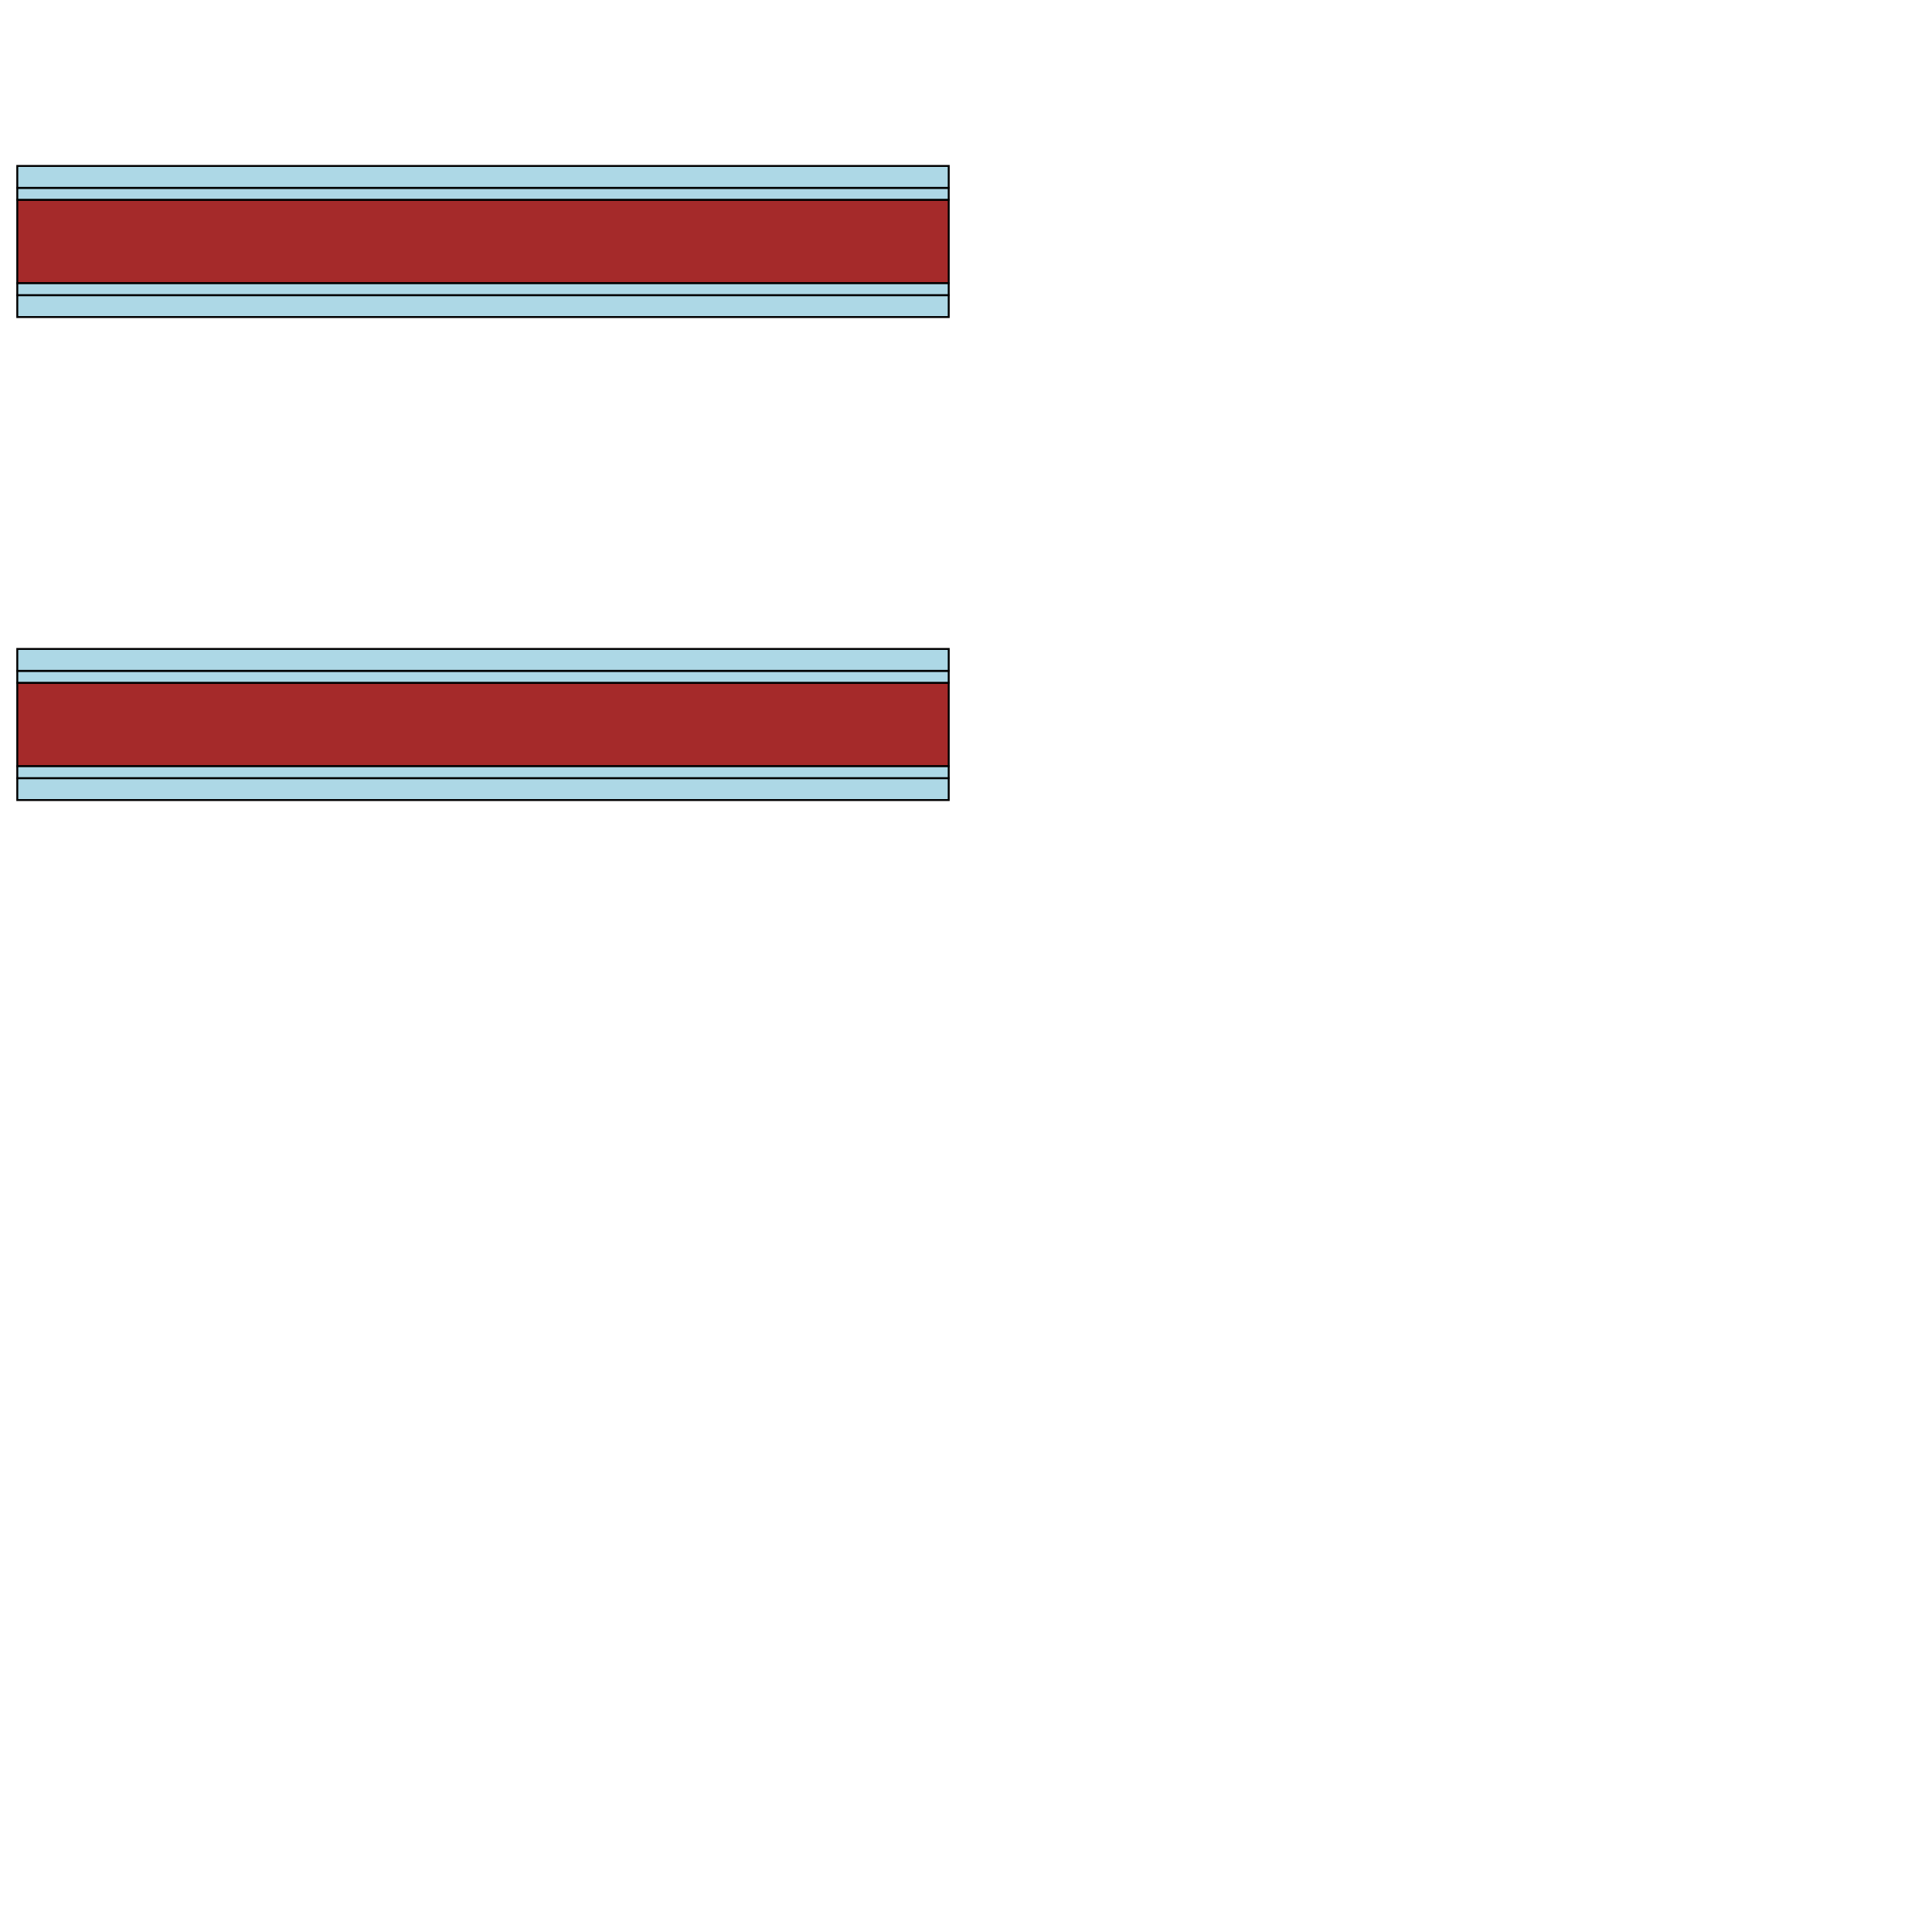
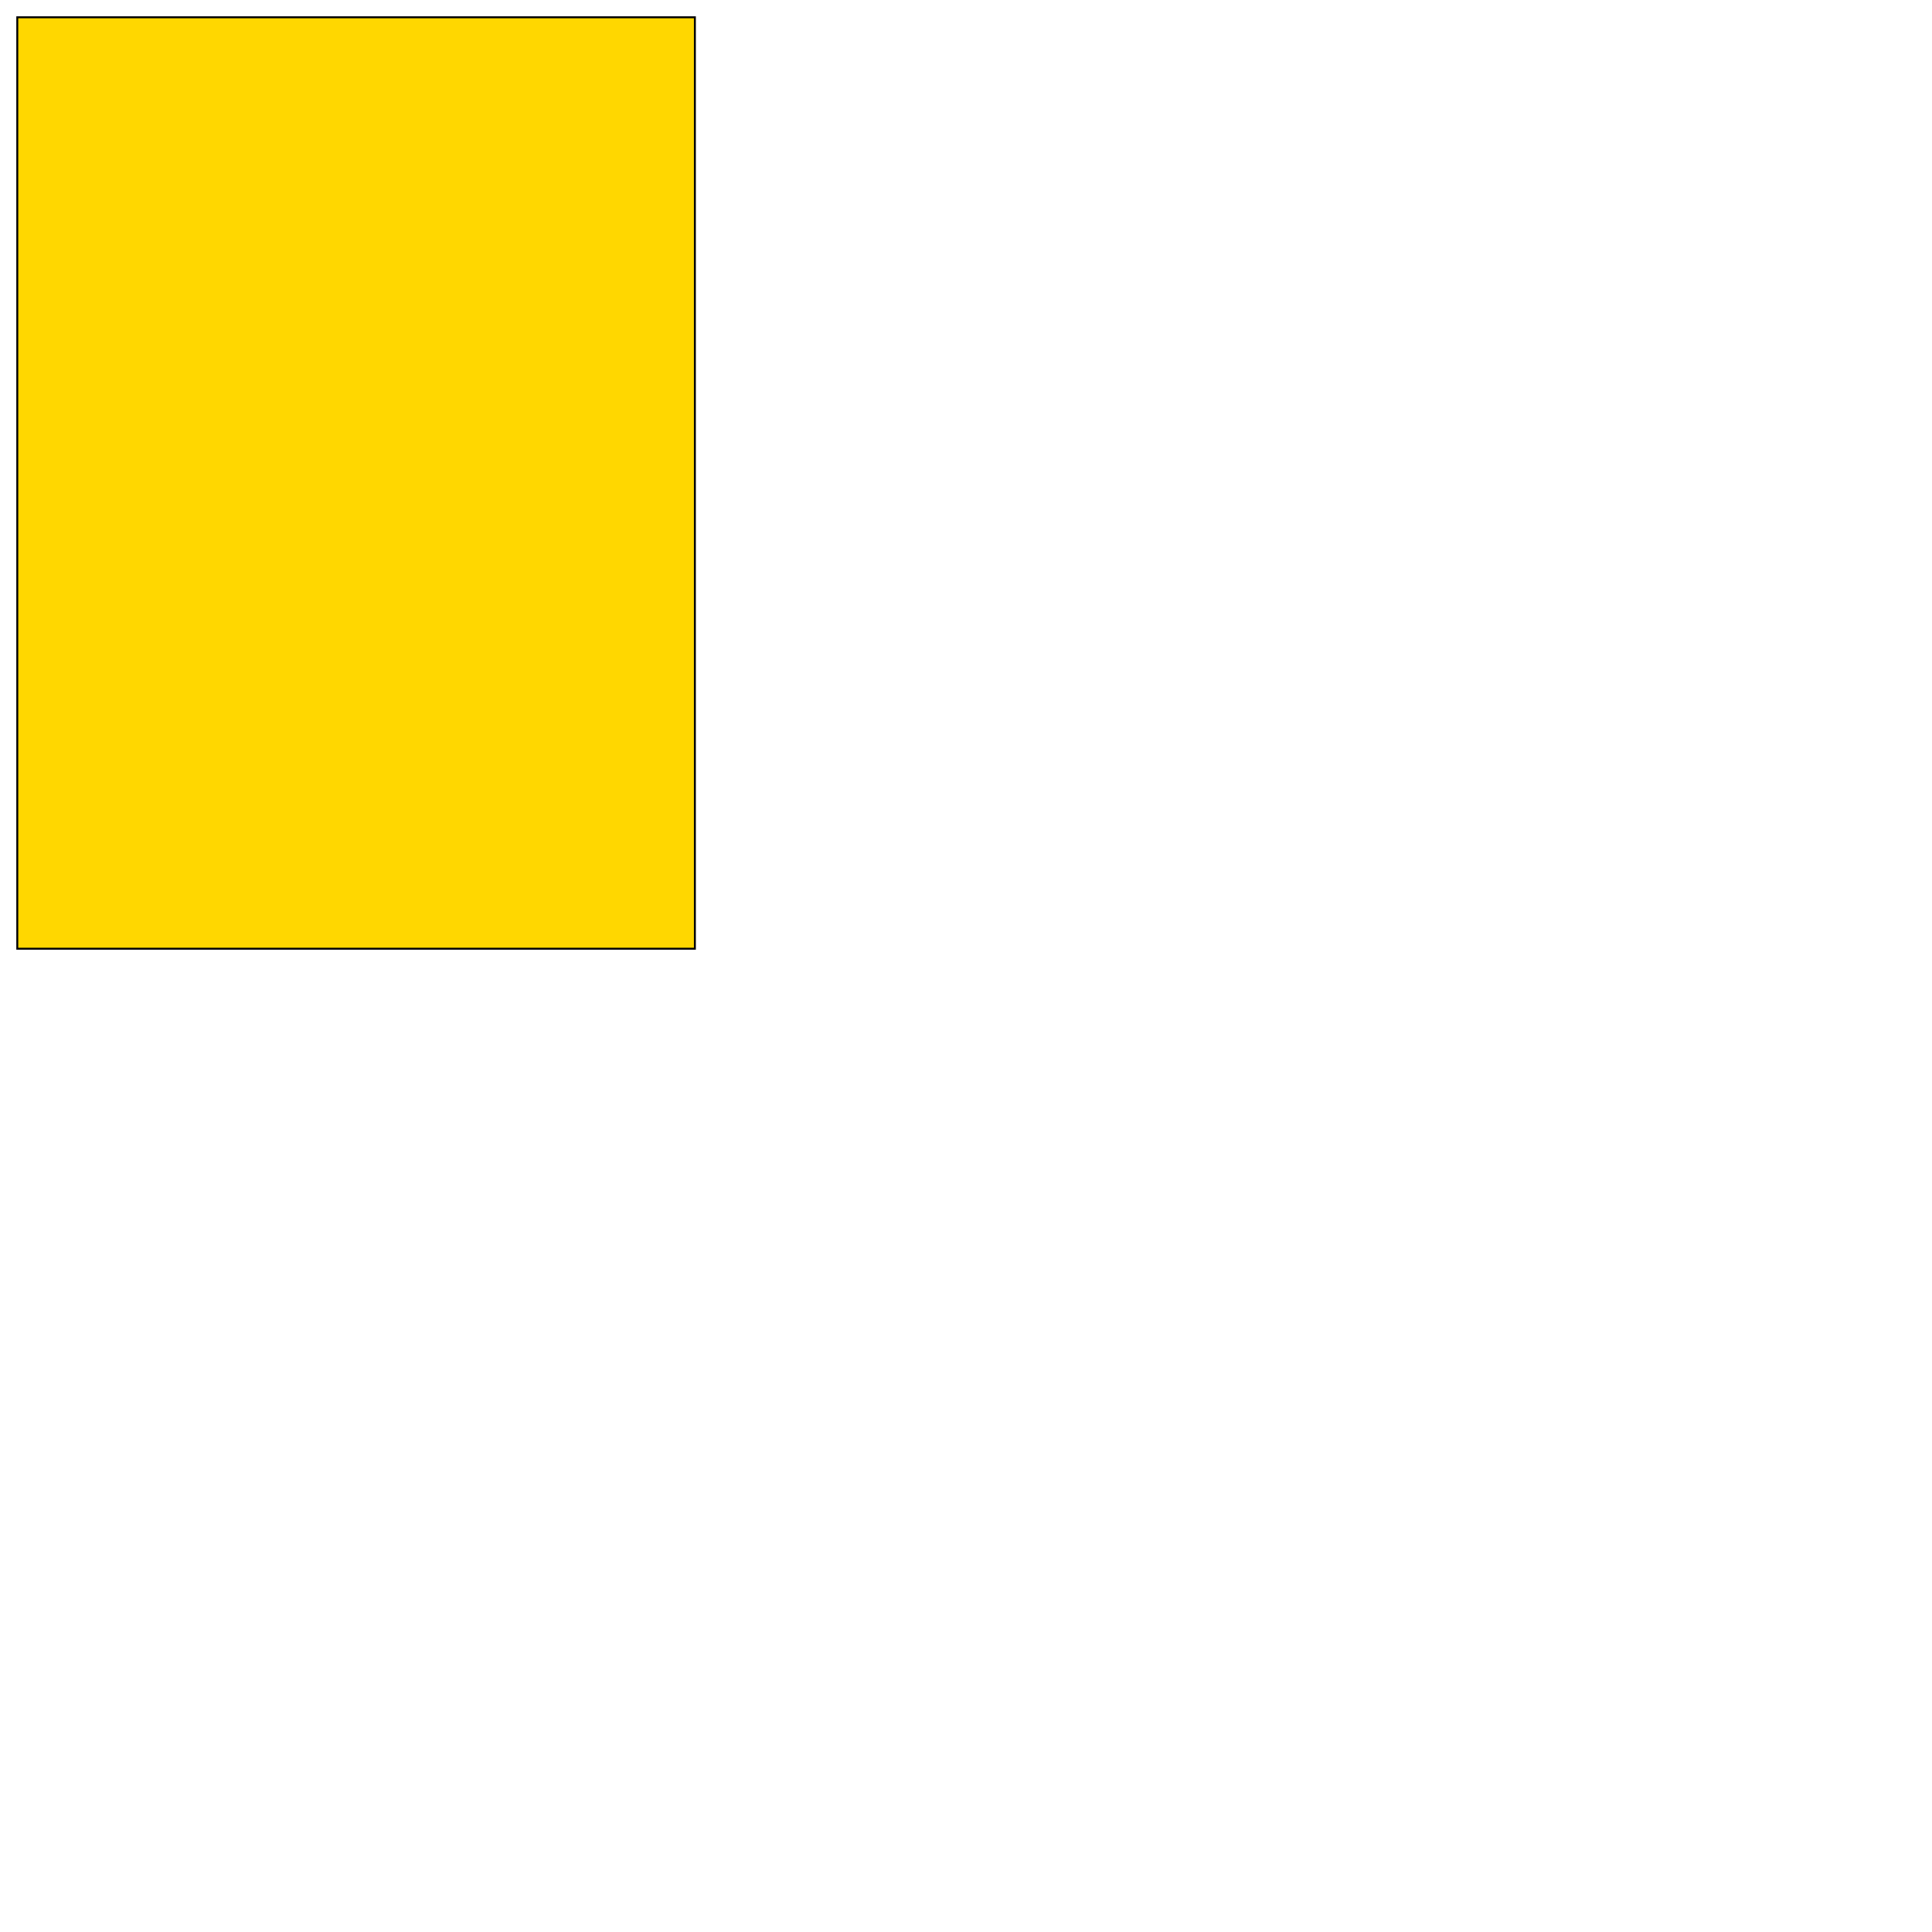
<svg xmlns="http://www.w3.org/2000/svg" height="2000" width="2000">
  <marker id="endArrow" markerHeight="8" markerUnits="strokeWidth" markerWidth="10" orient="auto" refX="1" refY="5" viewBox="0 0 10 10">
    <polyline fill="darkblue" points="0,0 10,5 0,10 1,5" />
  </marker>
-   <path d="M 982.11 793.175 17.89 793.175 17.89 706.825 982.11 706.825 z " style="fill: brown; stroke: black; stroke-width: 0; fill-type: evenodd" fill-opacity="1" />
-   <path d="M 982.11 793.175 17.89 793.175 17.89 706.825 982.11 706.825 z" style="fill: none; stroke: black; stroke-width: 2; fill-type: evenodd" fill-opacity="1" />
-   <path d="M 982.11 293.175 17.89 293.175 17.89 206.825 982.11 206.825 z " style="fill: brown; stroke: black; stroke-width: 0; fill-type: evenodd" fill-opacity="1" />
-   <path d="M 982.11 293.175 17.89 293.175 17.89 206.825 982.11 206.825 z" style="fill: none; stroke: black; stroke-width: 2; fill-type: evenodd" fill-opacity="1" />
-   <path d="M 982.11 814.175 982.11 814.175 982.11 826.53 982.11 826.53 982.11 826.53 982.11 826.53 982.11 828.207 17.89 828.207 17.89 826.53 17.89 826.53 17.89 826.53 17.89 826.53 17.89 814.175 17.89 814.175 17.89 805.53 982.11 805.53 z " style="fill: lightblue; stroke: black; stroke-width: 0; fill-type: evenodd" fill-opacity="1" />
-   <path d="M 982.11 814.175 982.11 814.175 982.11 826.53 982.11 826.53 982.11 826.53 982.11 826.53 982.11 828.207 17.89 828.207 17.89 826.53 17.89 826.53 17.89 826.53 17.89 826.53 17.89 814.175 17.89 814.175 17.89 805.53 982.11 805.53 z" style="fill: none; stroke: black; stroke-width: 2; fill-type: evenodd" fill-opacity="1" />
-   <path d="M 982.11 805.53 17.89 805.53 17.89 793.176 982.11 793.176 z " style="fill: lightblue; stroke: black; stroke-width: 0; fill-type: evenodd" fill-opacity="1" />
-   <path d="M 982.11 805.53 17.89 805.53 17.89 793.176 982.11 793.176 z" style="fill: none; stroke: black; stroke-width: 2; fill-type: evenodd" fill-opacity="1" />
-   <path d="M 982.11 706.824 17.89 706.824 17.89 694.47 982.11 694.47 z " style="fill: lightblue; stroke: black; stroke-width: 0; fill-type: evenodd" fill-opacity="1" />
-   <path d="M 982.11 706.824 17.89 706.824 17.89 694.47 982.11 694.47 z" style="fill: none; stroke: black; stroke-width: 2; fill-type: evenodd" fill-opacity="1" />
-   <path d="M 982.11 673.47 982.11 673.47 982.11 673.47 982.11 673.47 982.11 685.825 982.11 685.825 982.11 694.47 17.89 694.47 17.89 685.825 17.89 685.825 17.89 673.47 17.89 673.47 17.89 673.47 17.89 673.47 17.89 671.793 982.11 671.793 z " style="fill: lightblue; stroke: black; stroke-width: 0; fill-type: evenodd" fill-opacity="1" />
-   <path d="M 982.11 673.47 982.11 673.47 982.11 673.47 982.11 673.47 982.11 685.825 982.11 685.825 982.11 694.47 17.89 694.47 17.89 685.825 17.89 685.825 17.89 673.47 17.89 673.47 17.89 673.47 17.89 673.47 17.89 671.793 982.11 671.793 z" style="fill: none; stroke: black; stroke-width: 2; fill-type: evenodd" fill-opacity="1" />
-   <path d="M 982.11 314.175 982.11 314.175 982.11 326.53 982.11 326.53 982.11 326.53 982.11 326.53 982.11 328.207 17.89 328.207 17.89 326.53 17.89 326.53 17.89 326.53 17.89 326.53 17.89 314.175 17.89 314.175 17.89 305.53 982.11 305.53 z " style="fill: lightblue; stroke: black; stroke-width: 0; fill-type: evenodd" fill-opacity="1" />
-   <path d="M 982.11 314.175 982.11 314.175 982.11 326.53 982.11 326.53 982.11 326.53 982.11 326.53 982.11 328.207 17.89 328.207 17.89 326.53 17.89 326.53 17.89 326.53 17.89 326.53 17.89 314.175 17.89 314.175 17.89 305.53 982.11 305.53 z" style="fill: none; stroke: black; stroke-width: 2; fill-type: evenodd" fill-opacity="1" />
-   <path d="M 982.11 305.53 17.89 305.53 17.89 293.176 982.11 293.176 z " style="fill: lightblue; stroke: black; stroke-width: 0; fill-type: evenodd" fill-opacity="1" />
-   <path d="M 982.11 305.53 17.89 305.53 17.89 293.176 982.11 293.176 z" style="fill: none; stroke: black; stroke-width: 2; fill-type: evenodd" fill-opacity="1" />
-   <path d="M 982.11 206.824 17.89 206.824 17.89 194.47 982.11 194.47 z " style="fill: lightblue; stroke: black; stroke-width: 0; fill-type: evenodd" fill-opacity="1" />
-   <path d="M 982.11 206.824 17.89 206.824 17.89 194.47 982.11 194.47 z" style="fill: none; stroke: black; stroke-width: 2; fill-type: evenodd" fill-opacity="1" />
-   <path d="M 982.11 173.47 982.11 173.47 982.11 173.47 982.11 173.47 982.11 185.825 982.11 185.825 982.11 194.47 17.89 194.47 17.89 185.825 17.89 185.825 17.89 173.47 17.89 173.47 17.89 173.47 17.89 173.47 17.89 171.793 982.11 171.793 z " style="fill: lightblue; stroke: black; stroke-width: 0; fill-type: evenodd" fill-opacity="1" />
-   <path d="M 982.11 173.47 982.11 173.47 982.11 173.47 982.11 173.47 982.11 185.825 982.11 185.825 982.11 194.47 17.89 194.47 17.89 185.825 17.89 185.825 17.89 173.47 17.89 173.47 17.89 173.47 17.89 173.47 17.89 171.793 982.11 171.793 z" style="fill: none; stroke: black; stroke-width: 2; fill-type: evenodd" fill-opacity="1" />
+   <path d="M 719.345 982.11 17.89 982.11 17.89 17.89 719.345 17.89 z " style="fill: gold; stroke: black; stroke-width: 0; fill-type: evenodd" fill-opacity="1" />
+   <path d="M 719.345 982.11 17.89 982.11 17.89 17.89 719.345 17.89 z" style="fill: none; stroke: black; stroke-width: 2; fill-type: evenodd" fill-opacity="1" />
</svg>
